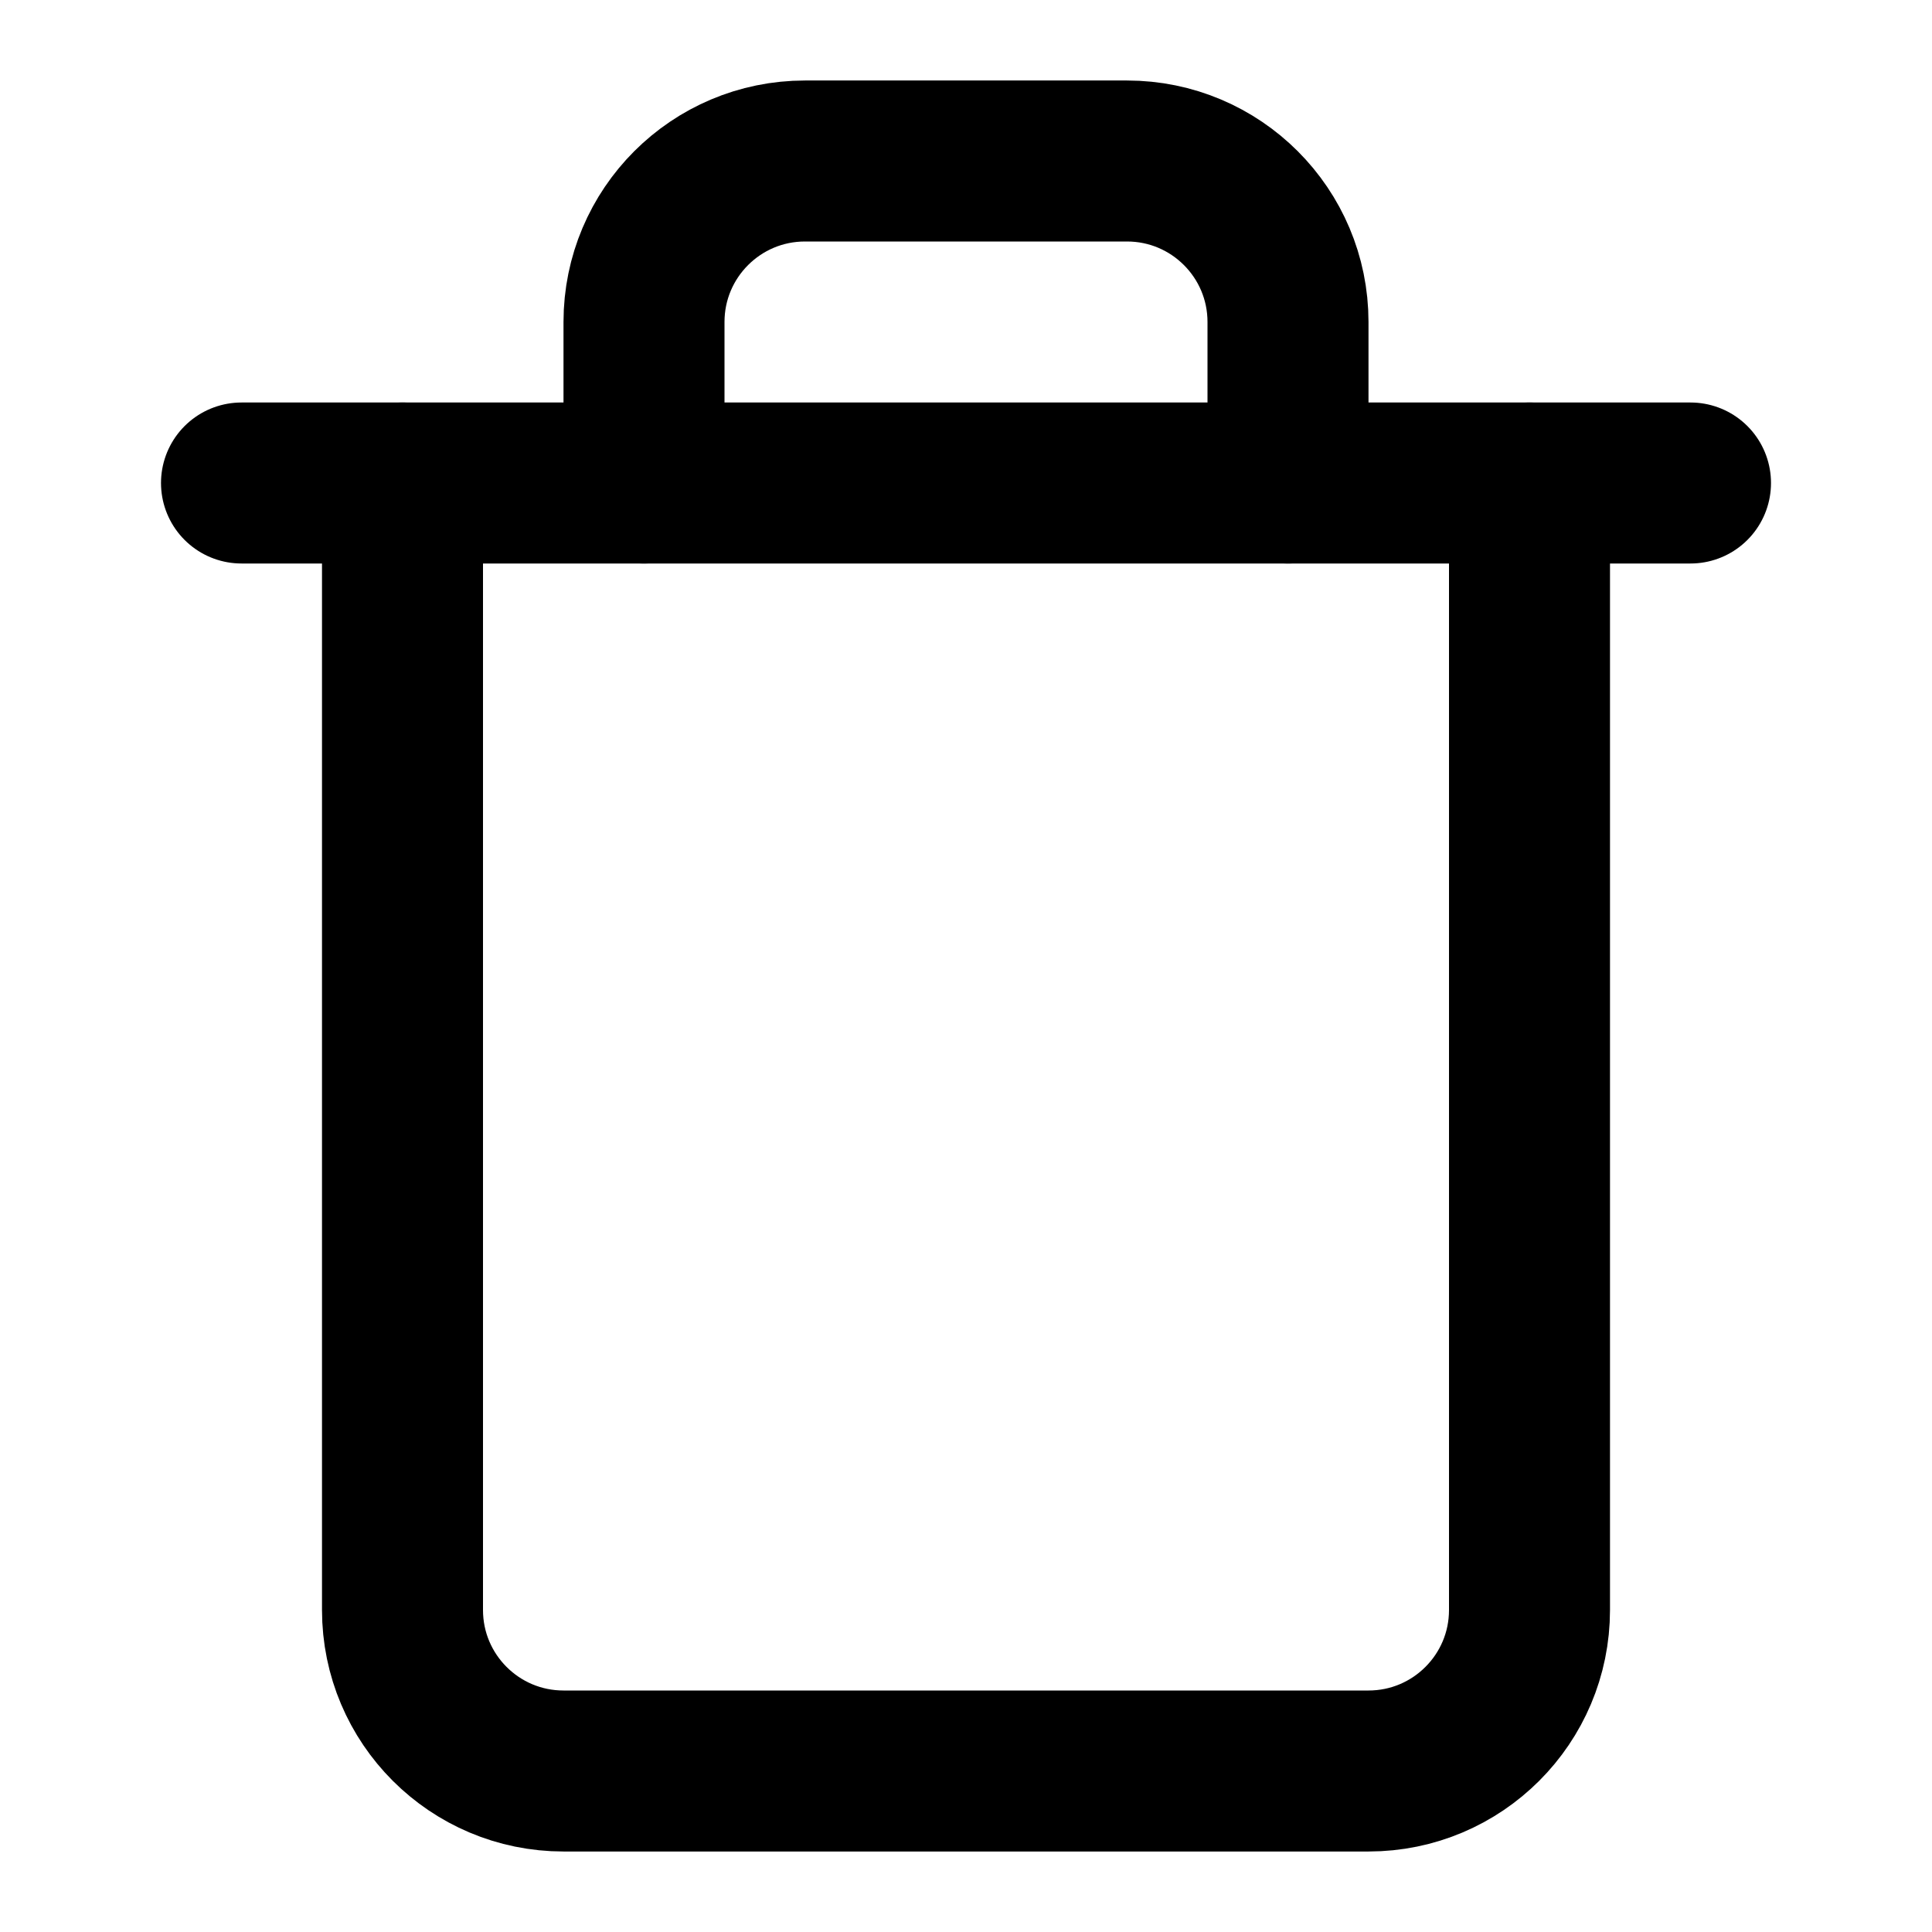
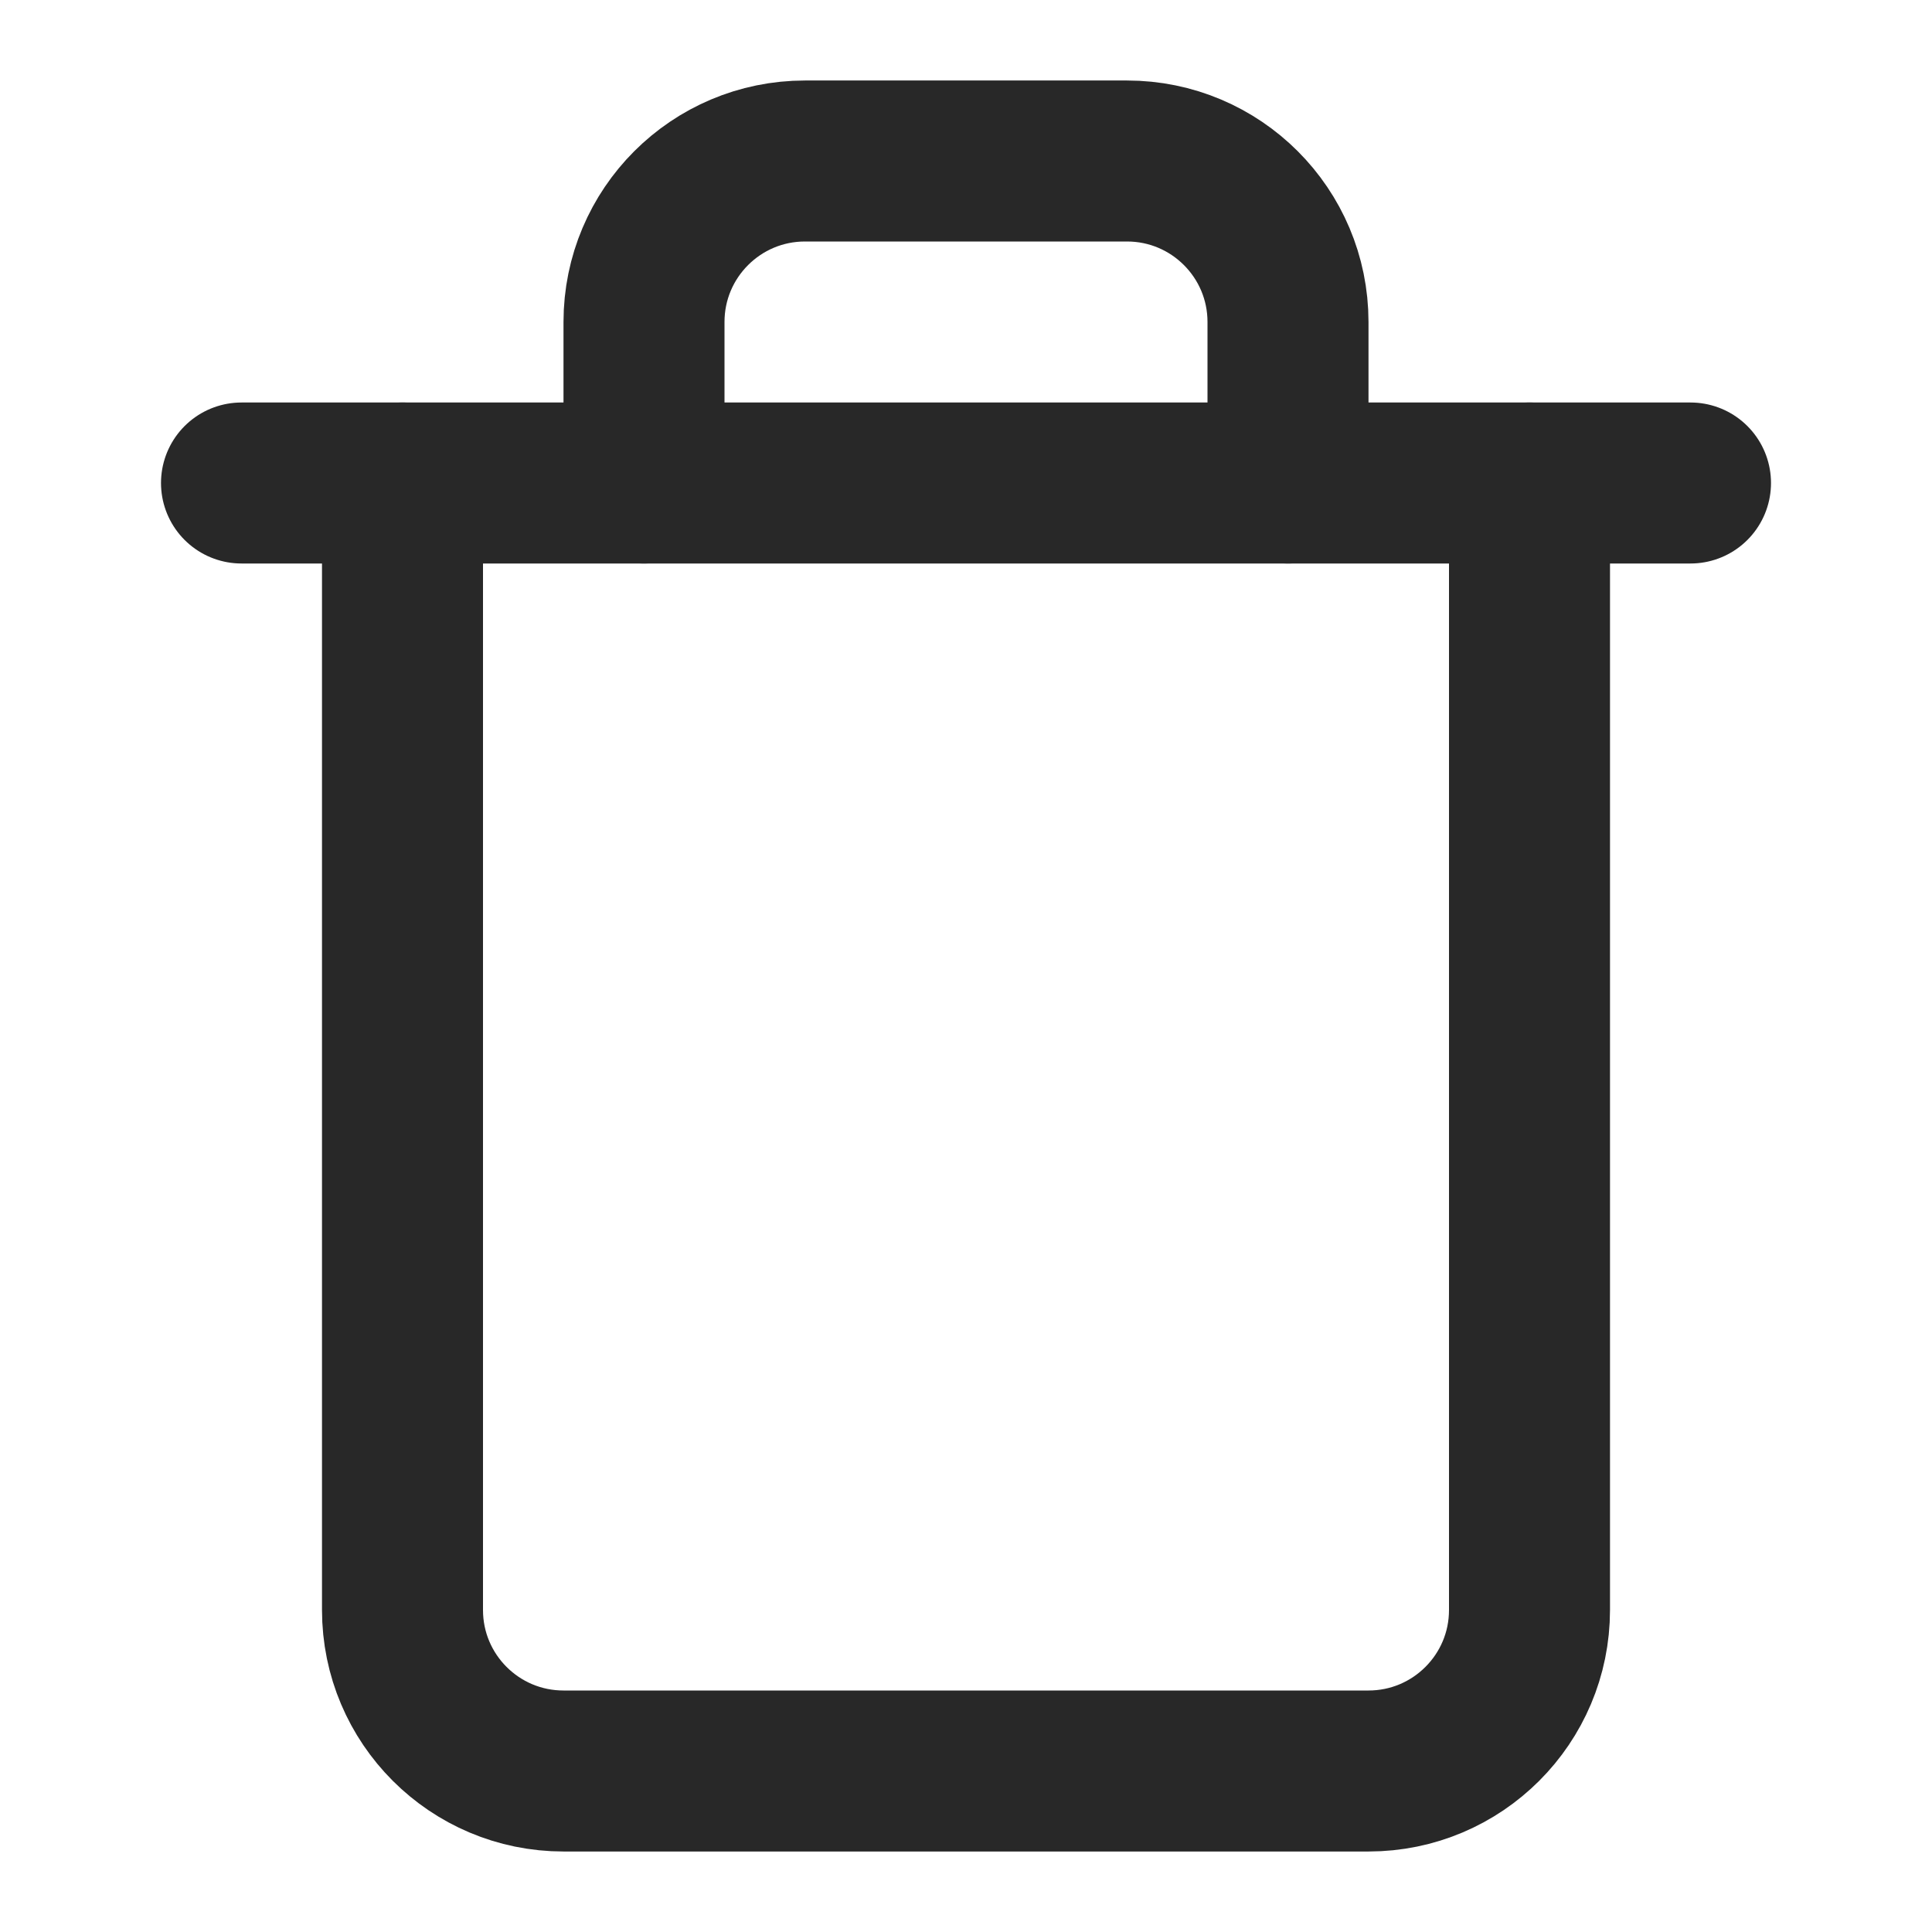
- <svg xmlns="http://www.w3.org/2000/svg" width="24" height="24" viewBox="0 0 24 24" fill="none" stroke="currentColor" stroke-width="2" stroke-linecap="round" stroke-linejoin="round" class="feather feather-trash">
+ <svg xmlns="http://www.w3.org/2000/svg" width="24" height="24" viewBox="0 0 24 24" fill="none" stroke="#282828" stroke-width="2" stroke-linecap="round" stroke-linejoin="round" class="feather feather-trash">
  <polyline points="3 6 5 6 21 6" />
  <path d="M19 6v14a2 2 0 0 1-2 2H7a2 2 0 0 1-2-2V6m3 0V4a2 2 0 0 1 2-2h4a2 2 0 0 1 2 2v2" />
</svg>
